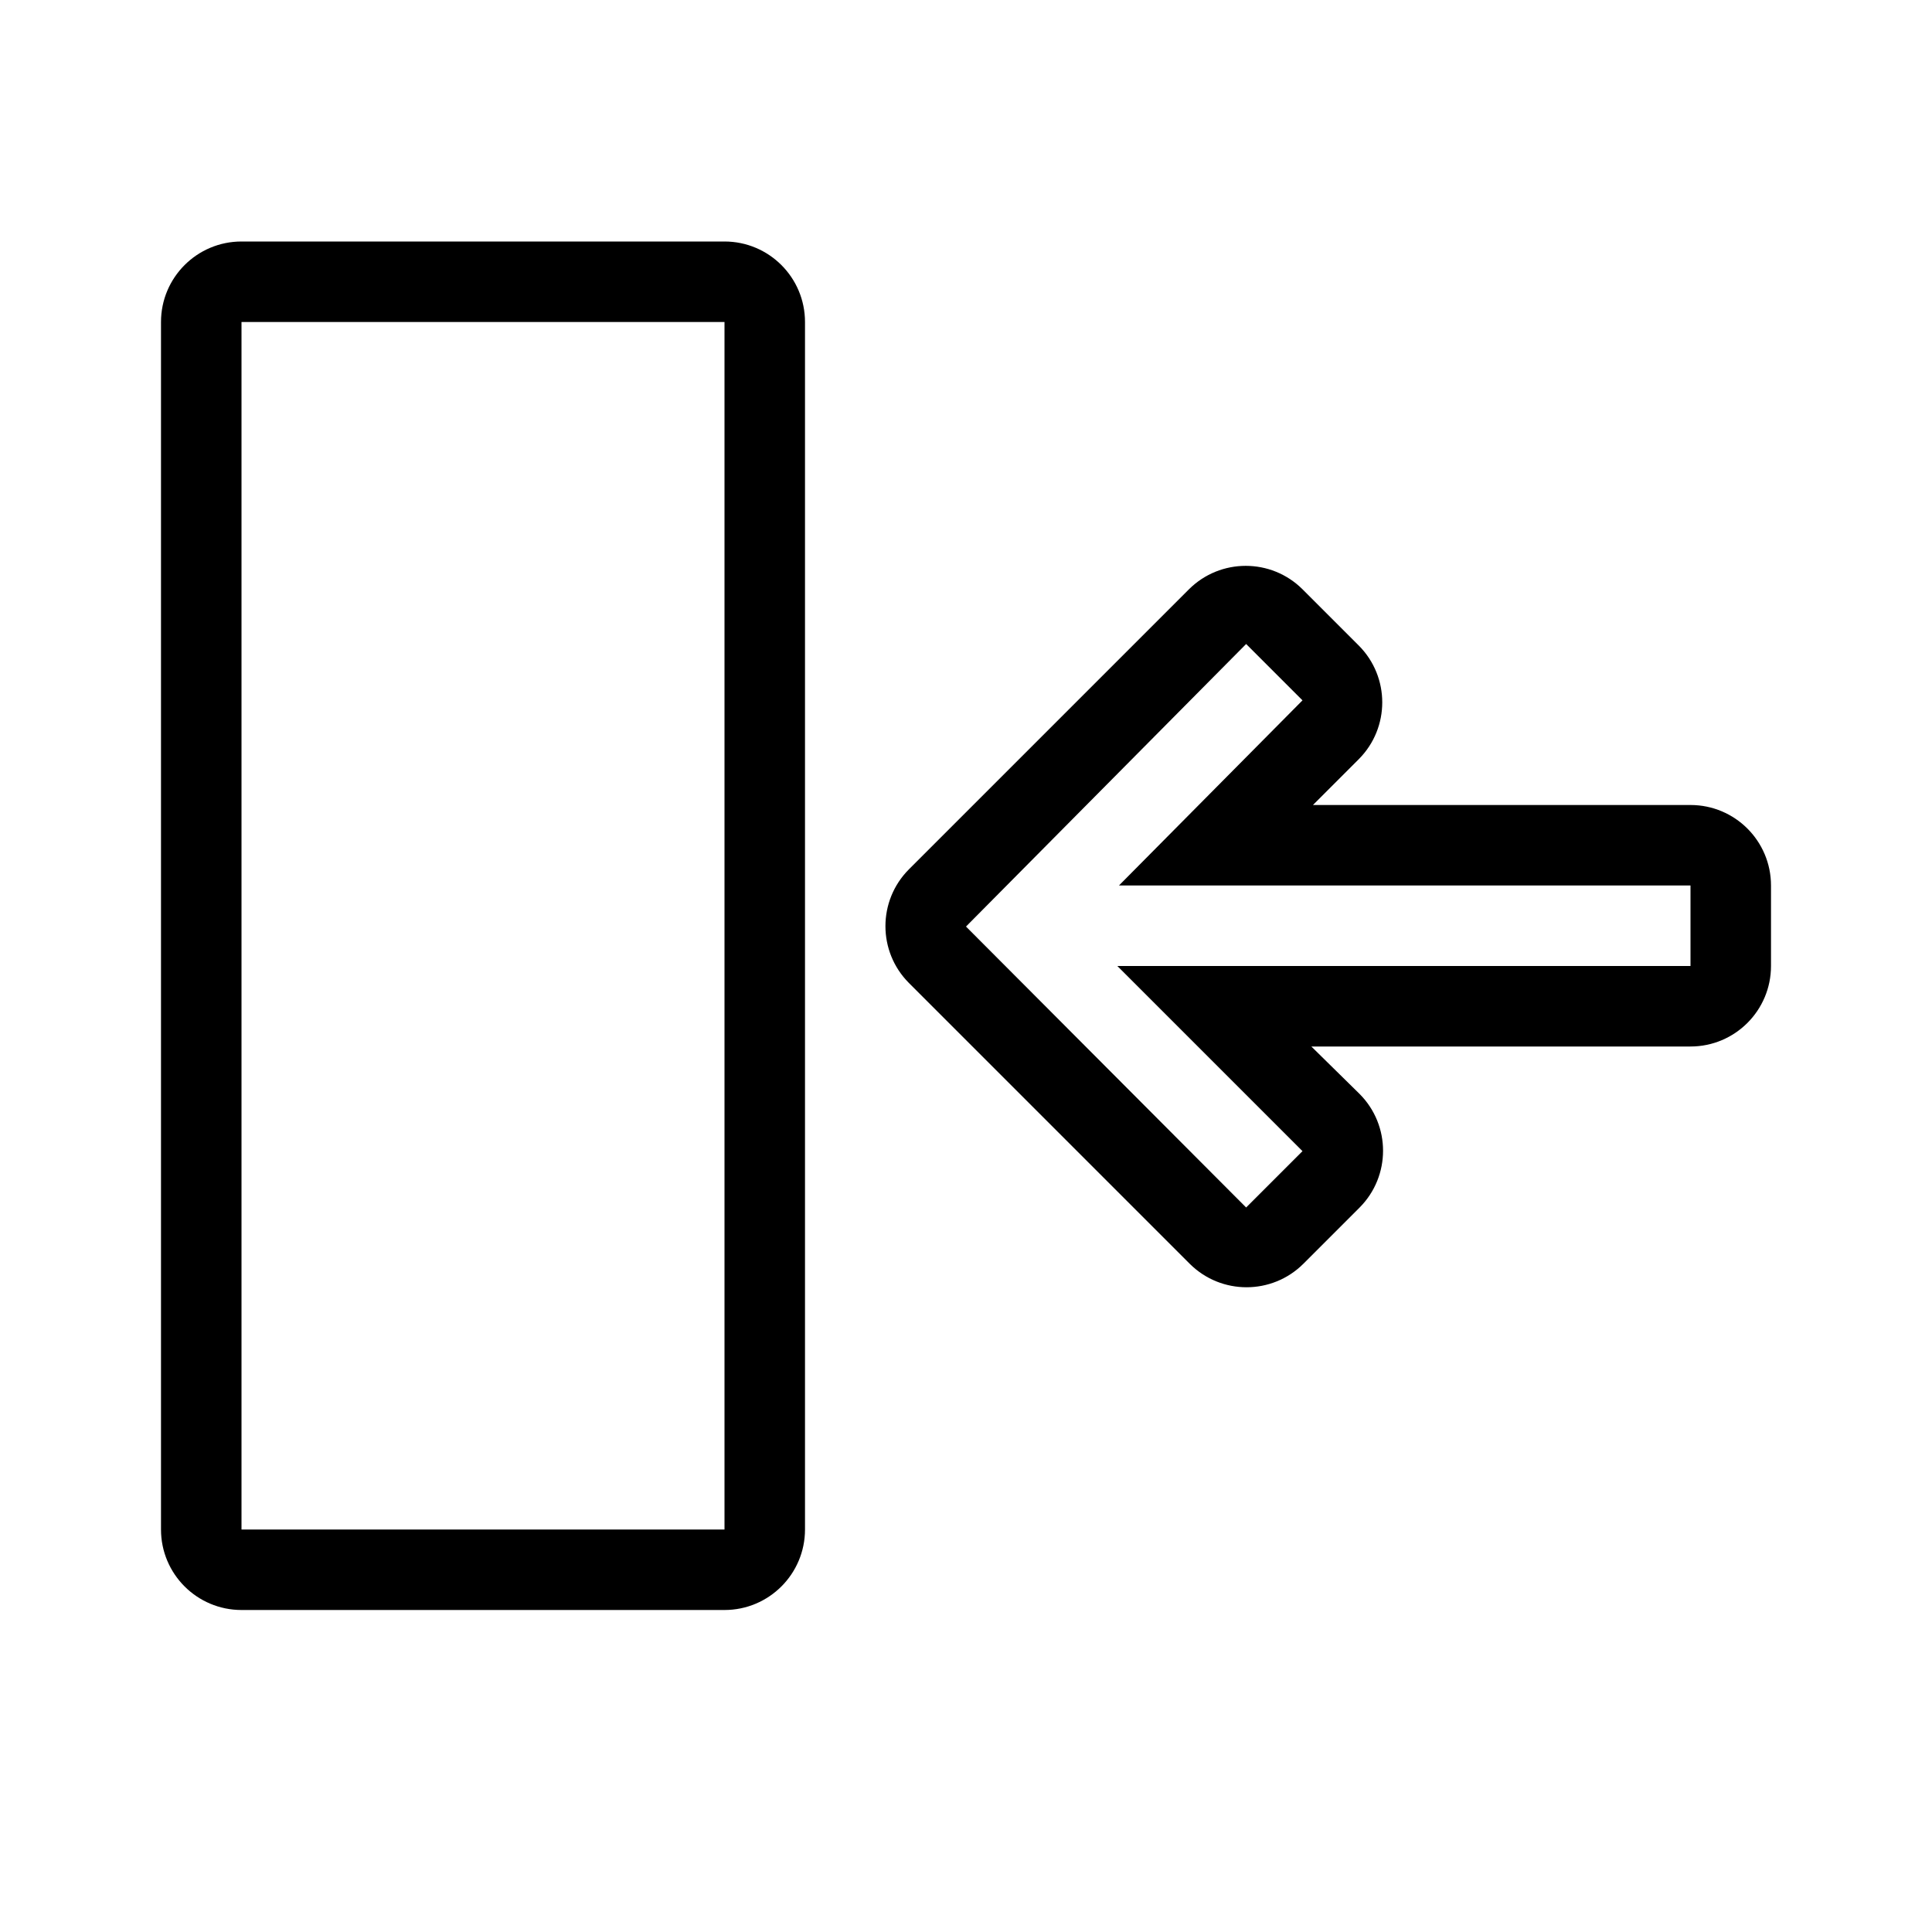
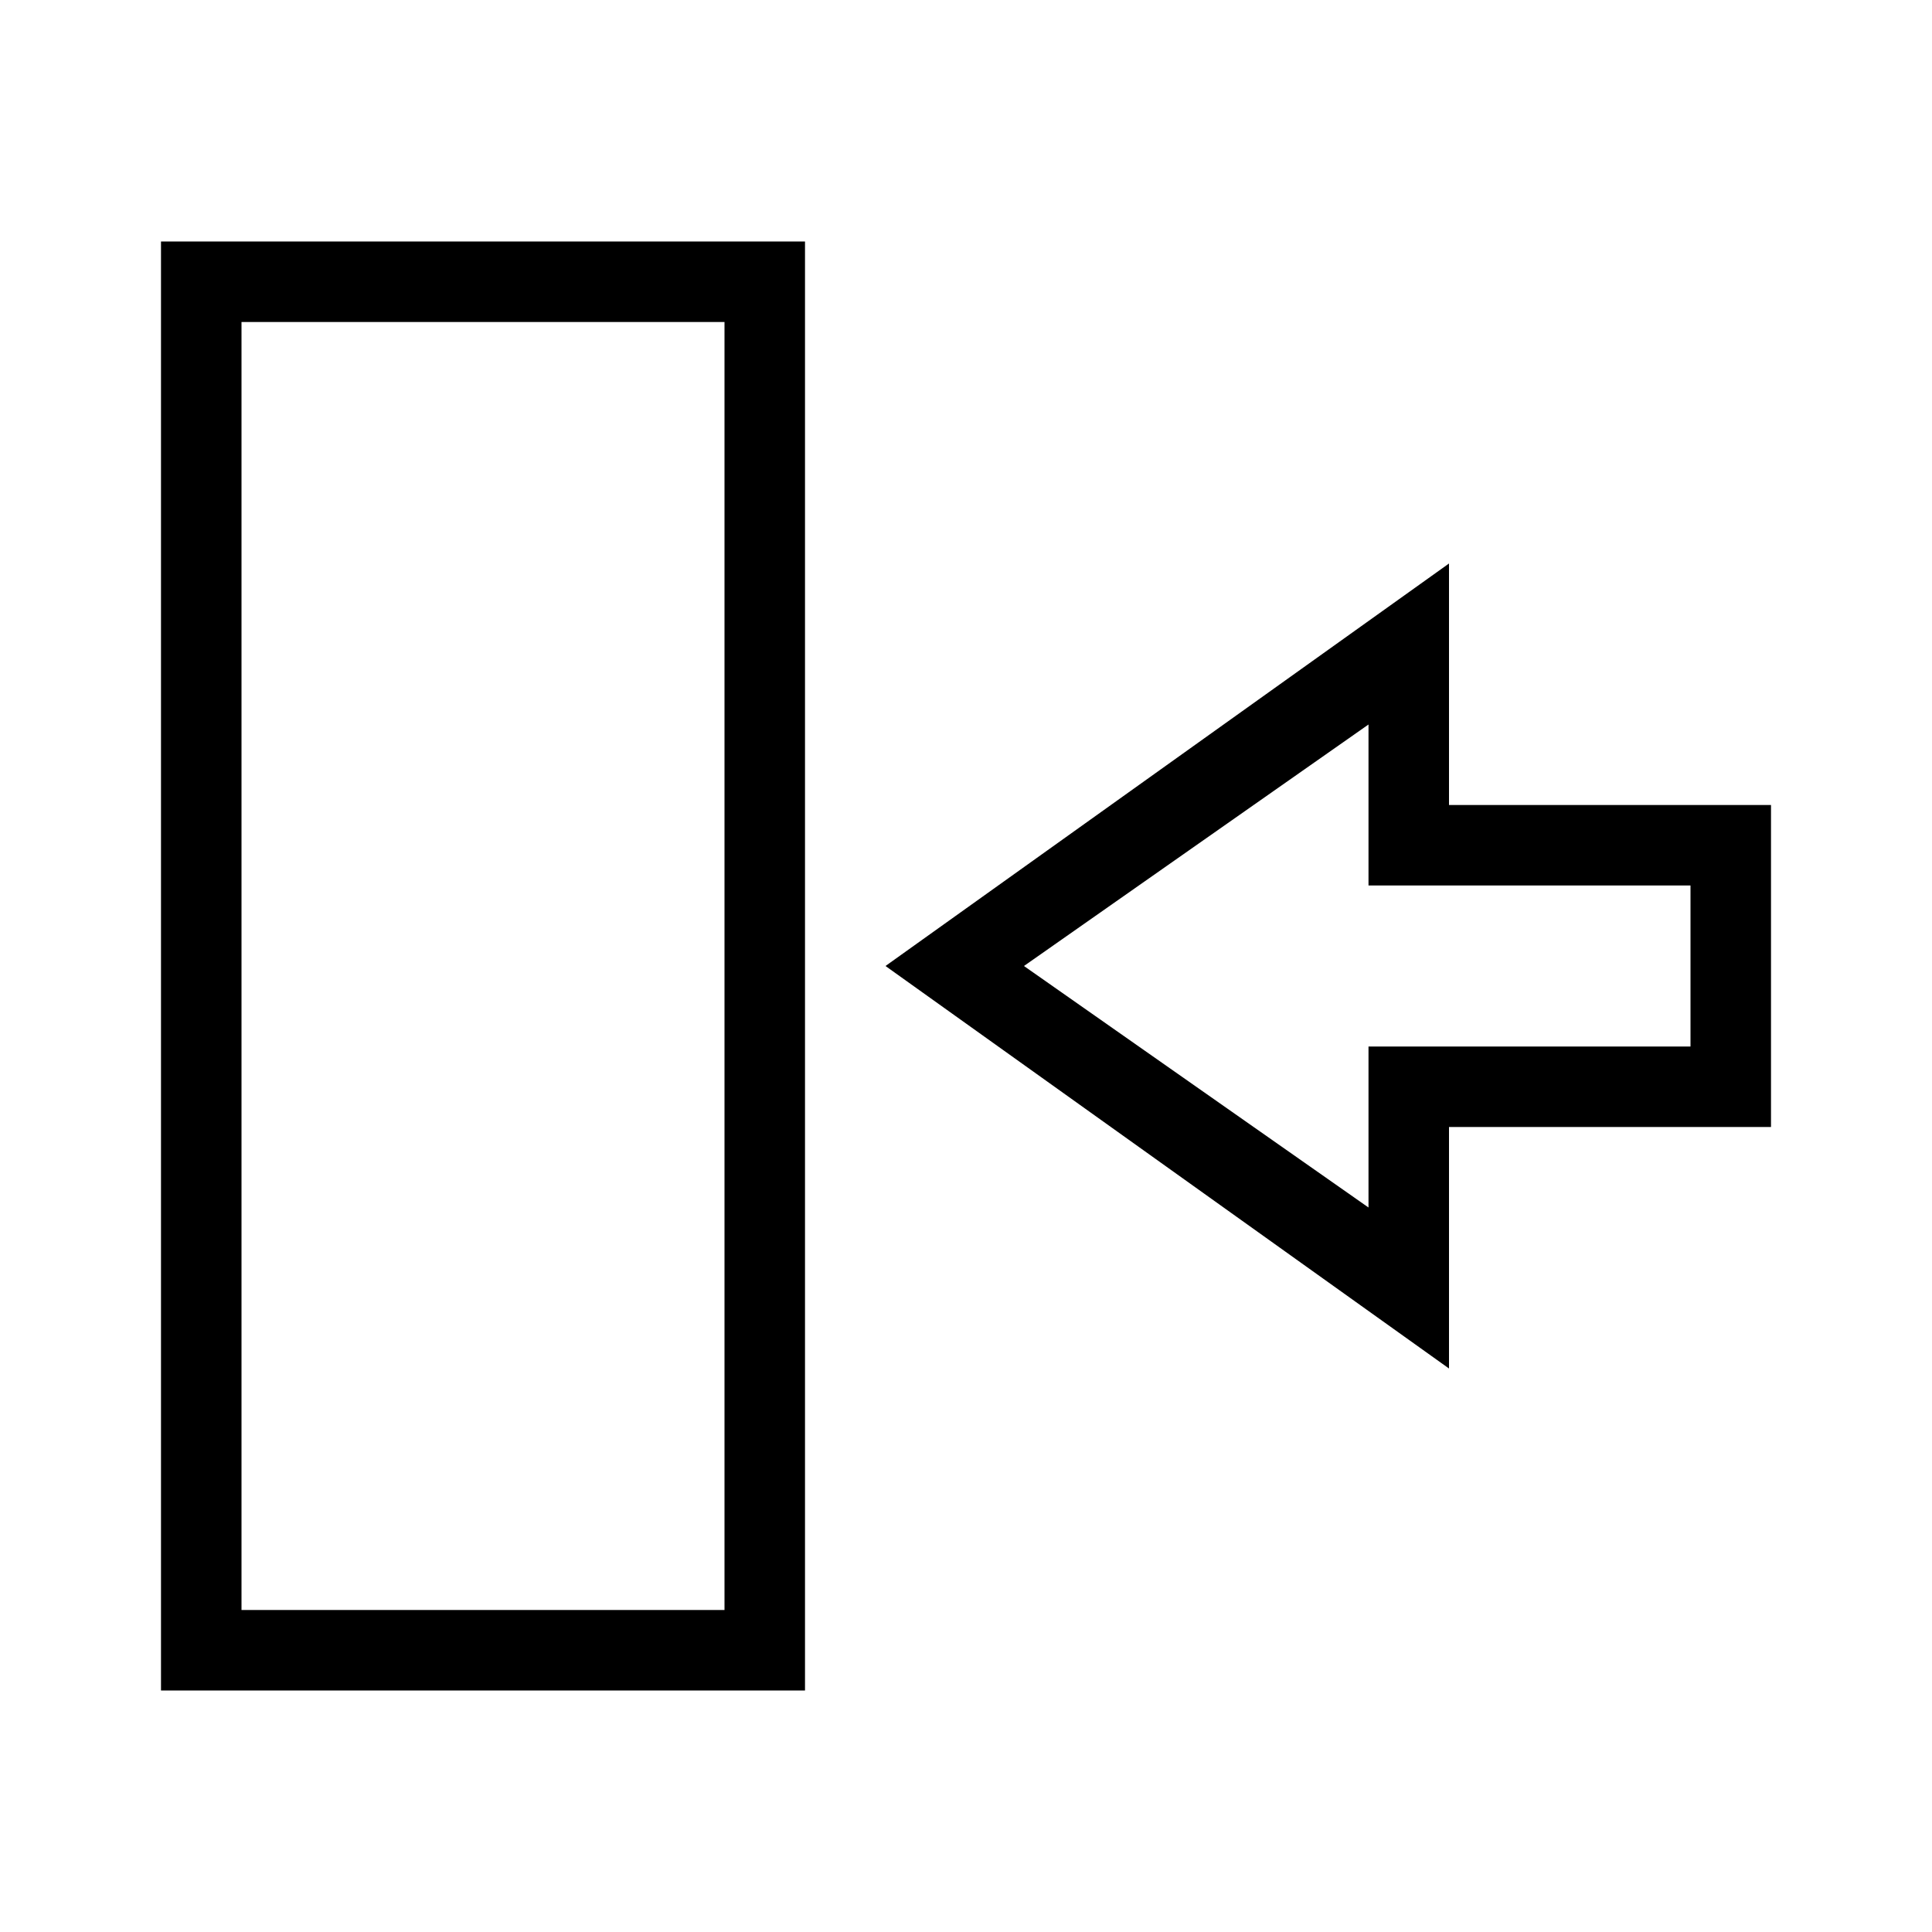
- <svg xmlns="http://www.w3.org/2000/svg" id="assets" width="24" height="24" viewBox="0 0 24 24">
-   <path d="M9,3H3A1,1,0,0,0,2,4V19a1,1,0,0,0,1,1H9a1,1,0,0,0,1-1V4A1,1,0,0,0,9,3ZM9,19H3V4H9Z" />
-   <path d="M21,10H16.31l.57-.57a1,1,0,0,0,0-1.41l-.7-.7a1,1,0,0,0-1.41,0L11.29,10.8a1,1,0,0,0,0,1.41l3.49,3.49a1,1,0,0,0,1.41,0l.7-.7a1,1,0,0,0,0-1.41L16.29,13H21a1,1,0,0,0,1-1V11A1,1,0,0,0,21,10Zm0,2H13.88l2.3,2.3-.7.7L12,11.51,15.48,8l.7.7L13.9,11H21Z" />
+ <svg xmlns="http://www.w3.org/2000/svg" width="24" height="24" viewBox="0 0 24 24">
+   <path d="M18,10V7l-7,5,7,5V14h4V10Zm3,3H17v2l-4.28-3L17,9v2h4Z" fill-rule="evenodd" />
+   <path d="M2,3V21h8V3ZM9,20H3V4H9Z" />
</svg>
